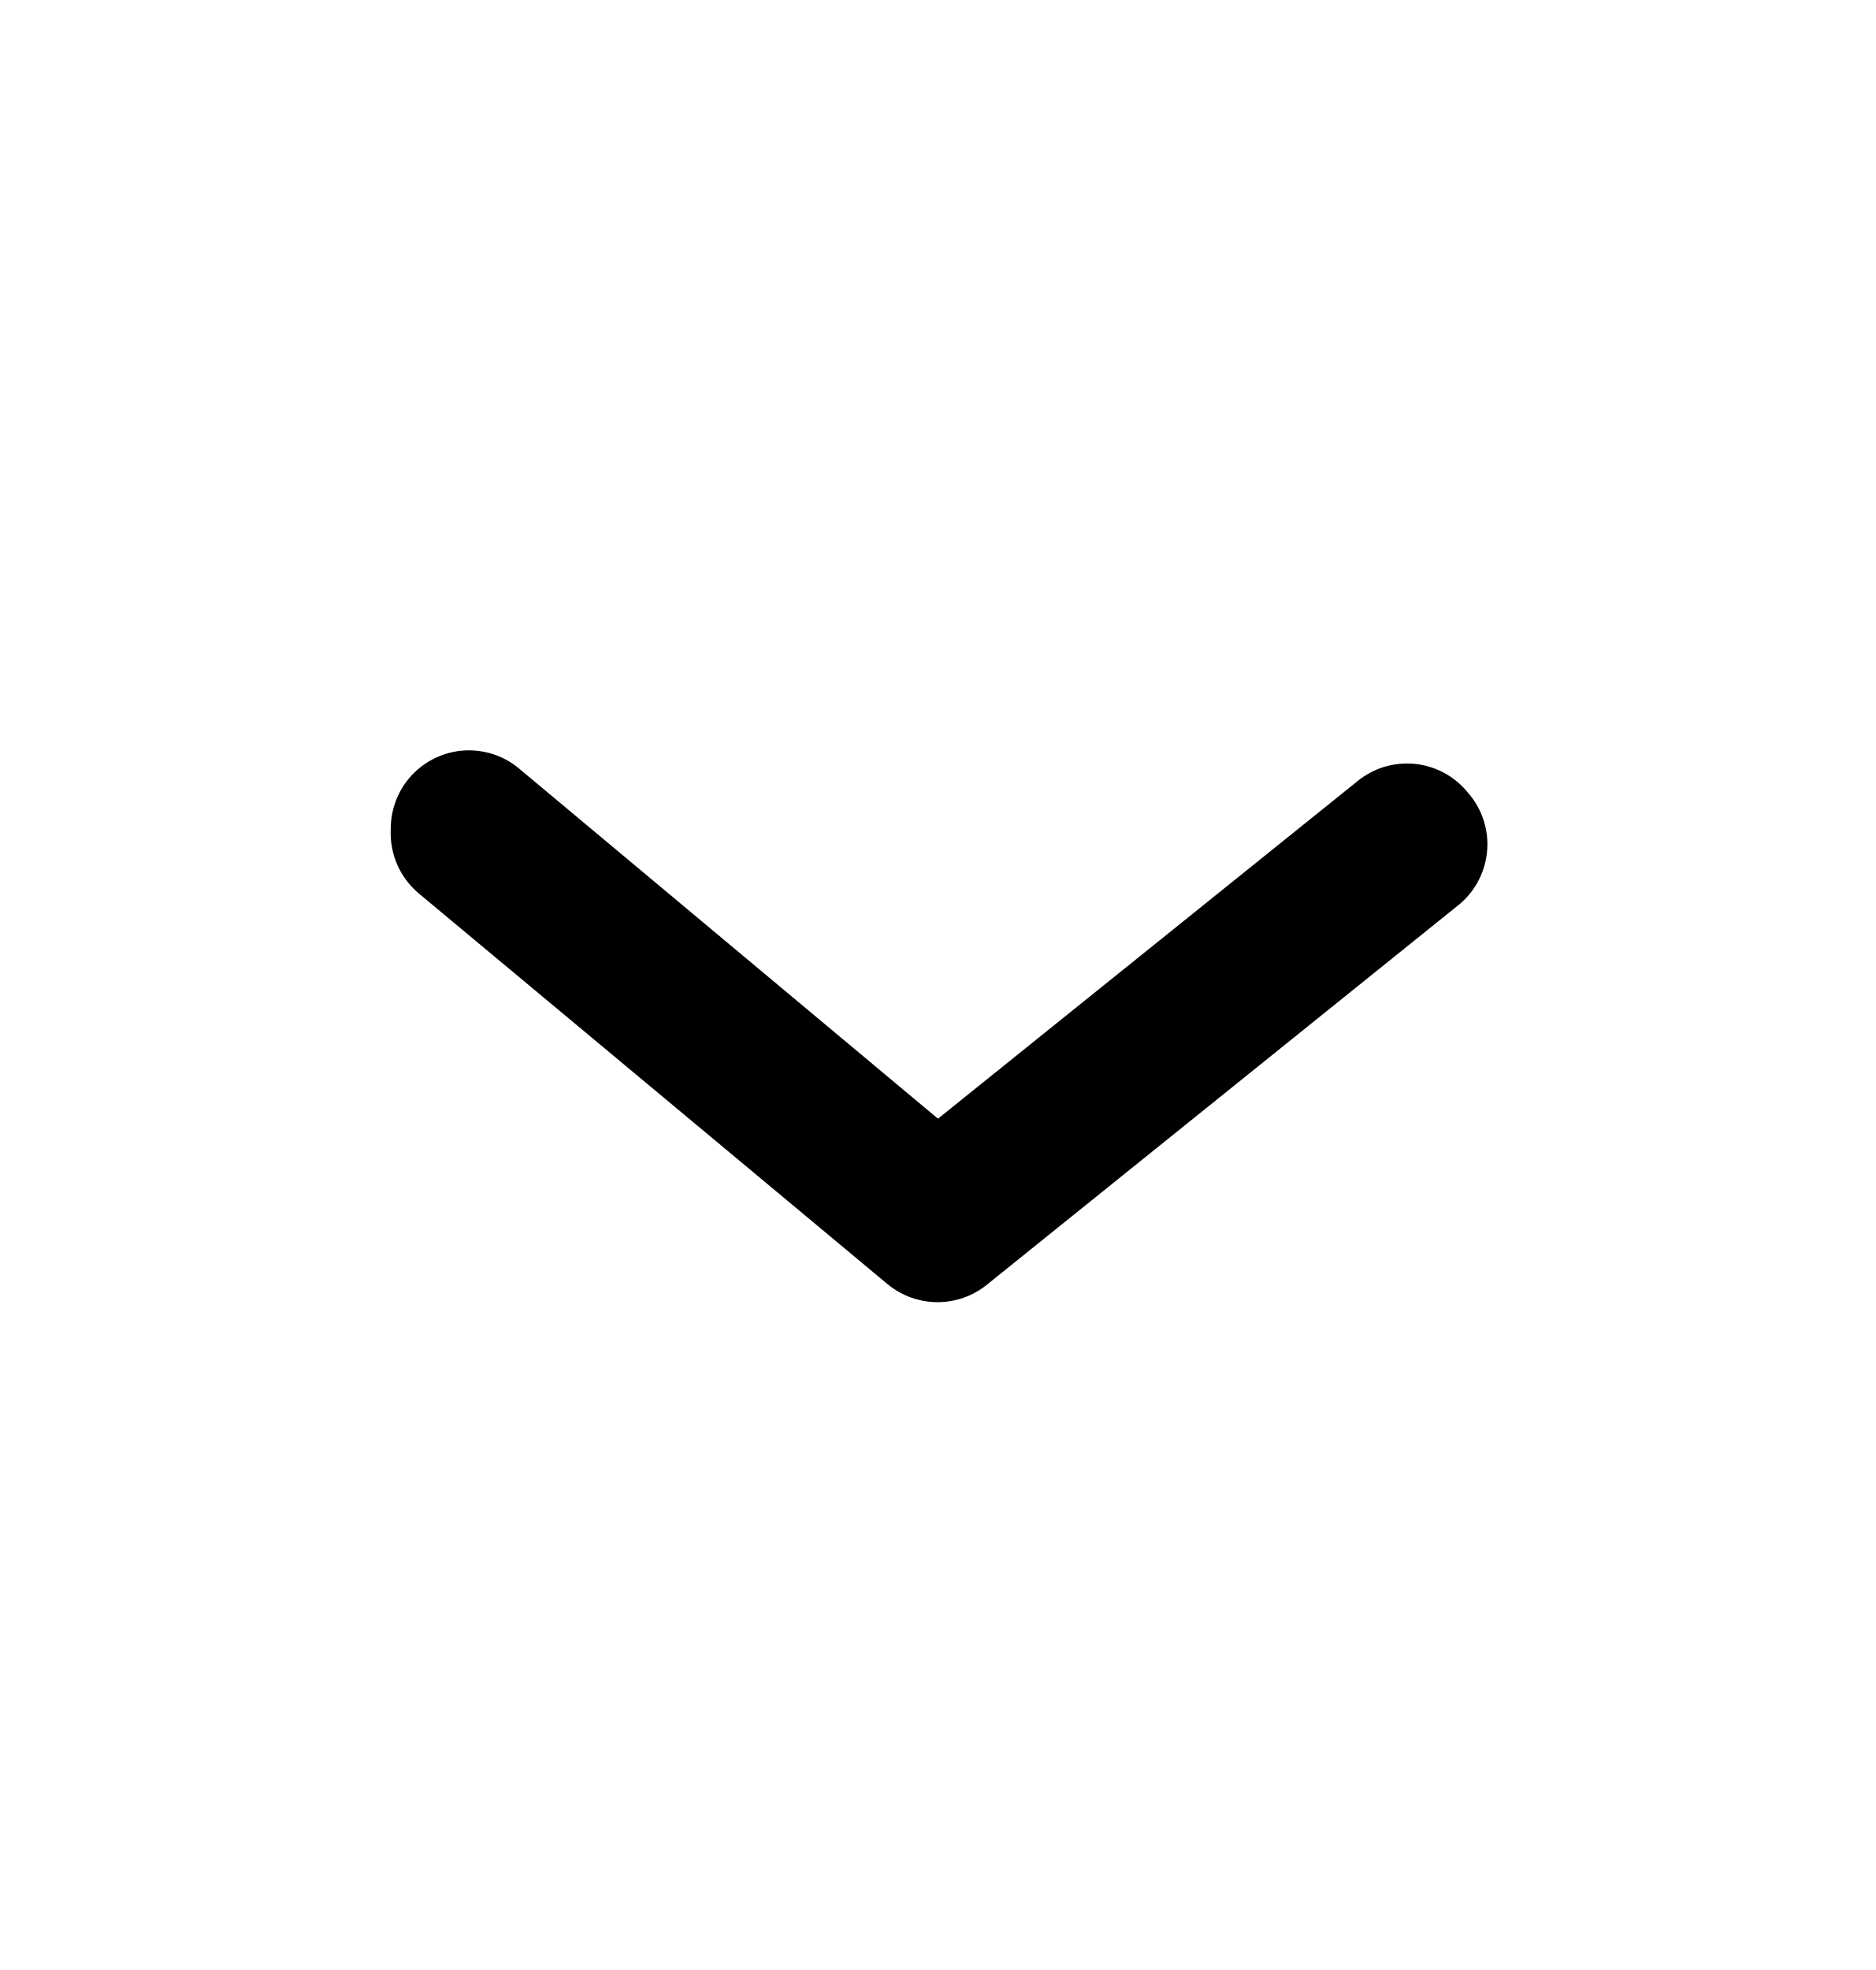
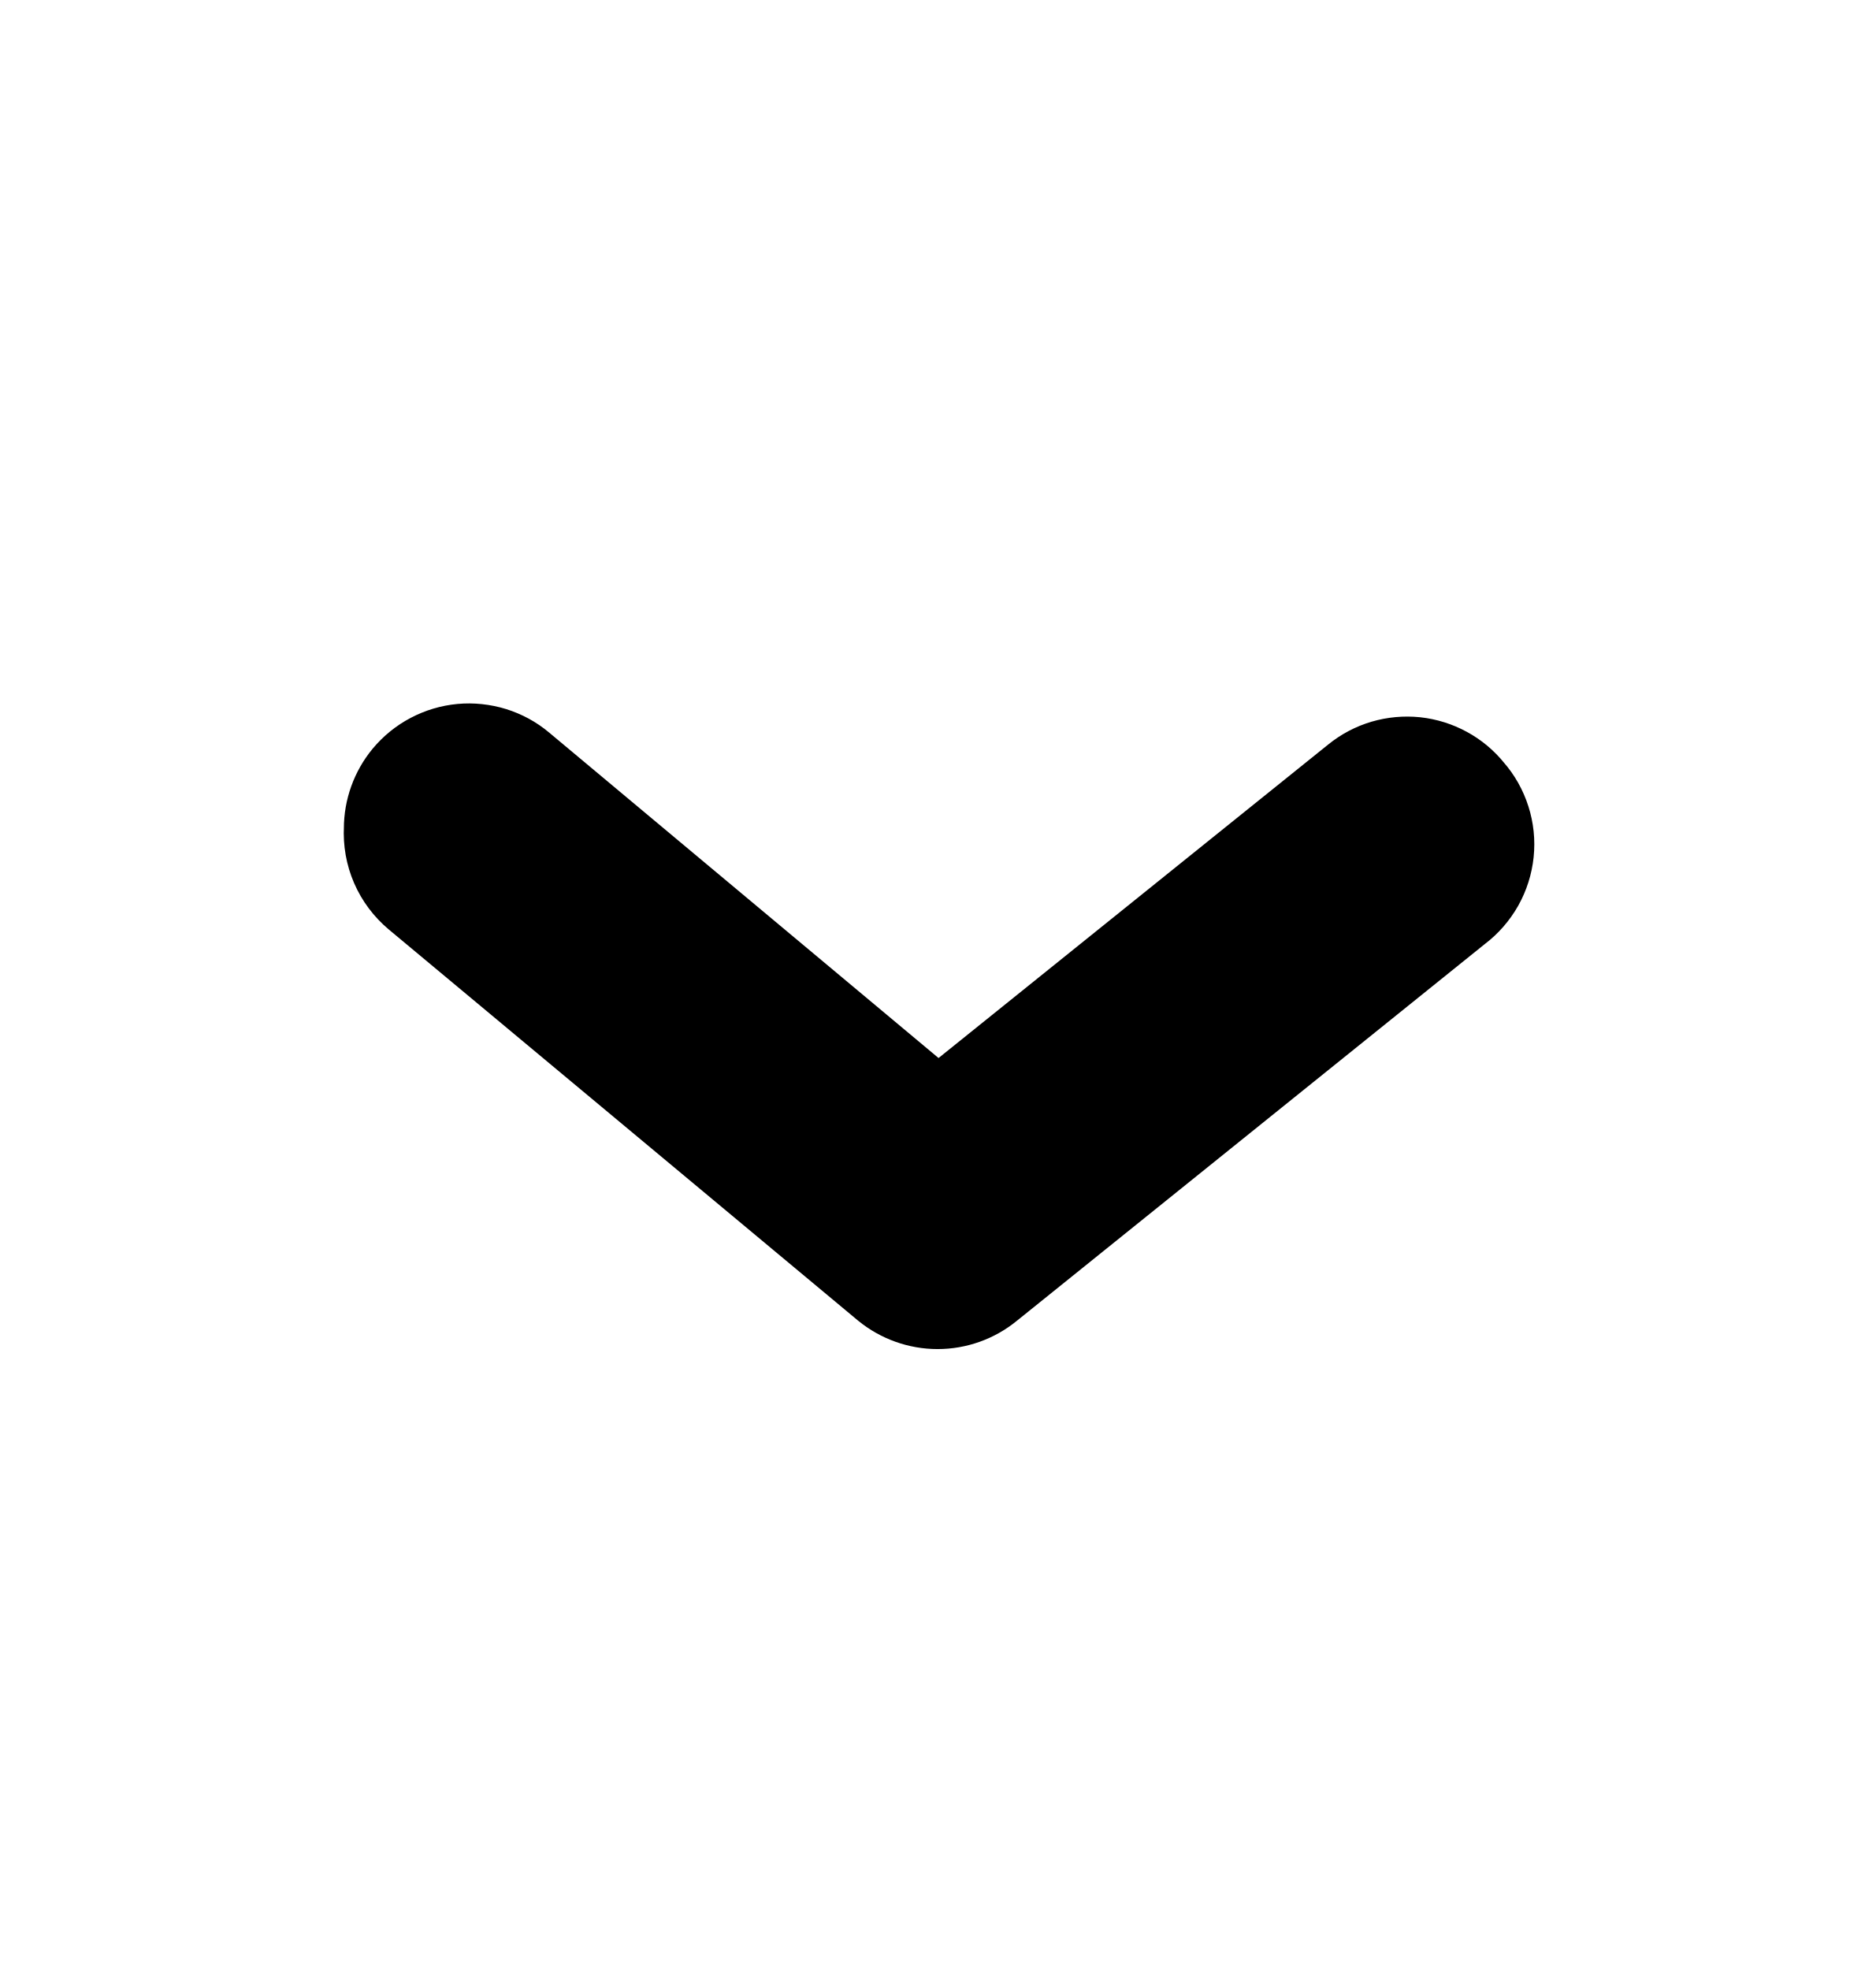
- <svg xmlns="http://www.w3.org/2000/svg" width="20" height="21" viewBox="0 0 20 21">
+ <svg xmlns="http://www.w3.org/2000/svg" width="20" height="21" viewBox="0 0 20 21" fill="currentColor" stroke="currentColor">
  <path d="M4.166 8.833C4.166 8.639 4.234 8.45 4.358 8.3C4.428 8.216 4.514 8.146 4.611 8.095C4.708 8.044 4.814 8.012 4.923 8.002C5.032 7.992 5.142 8.004 5.247 8.036C5.352 8.069 5.449 8.121 5.533 8.192L10 11.925L14.475 8.325C14.56 8.256 14.658 8.204 14.763 8.173C14.869 8.142 14.979 8.132 15.088 8.143C15.197 8.155 15.303 8.188 15.4 8.241C15.496 8.293 15.581 8.364 15.65 8.45C15.726 8.536 15.783 8.637 15.818 8.747C15.853 8.856 15.865 8.971 15.853 9.086C15.841 9.2 15.806 9.31 15.75 9.41C15.693 9.51 15.617 9.598 15.525 9.667L10.525 13.692C10.376 13.814 10.189 13.881 9.996 13.881C9.803 13.881 9.616 13.814 9.466 13.692L4.466 9.525C4.366 9.441 4.286 9.335 4.234 9.215C4.182 9.095 4.159 8.964 4.166 8.833Z" />
</svg>
